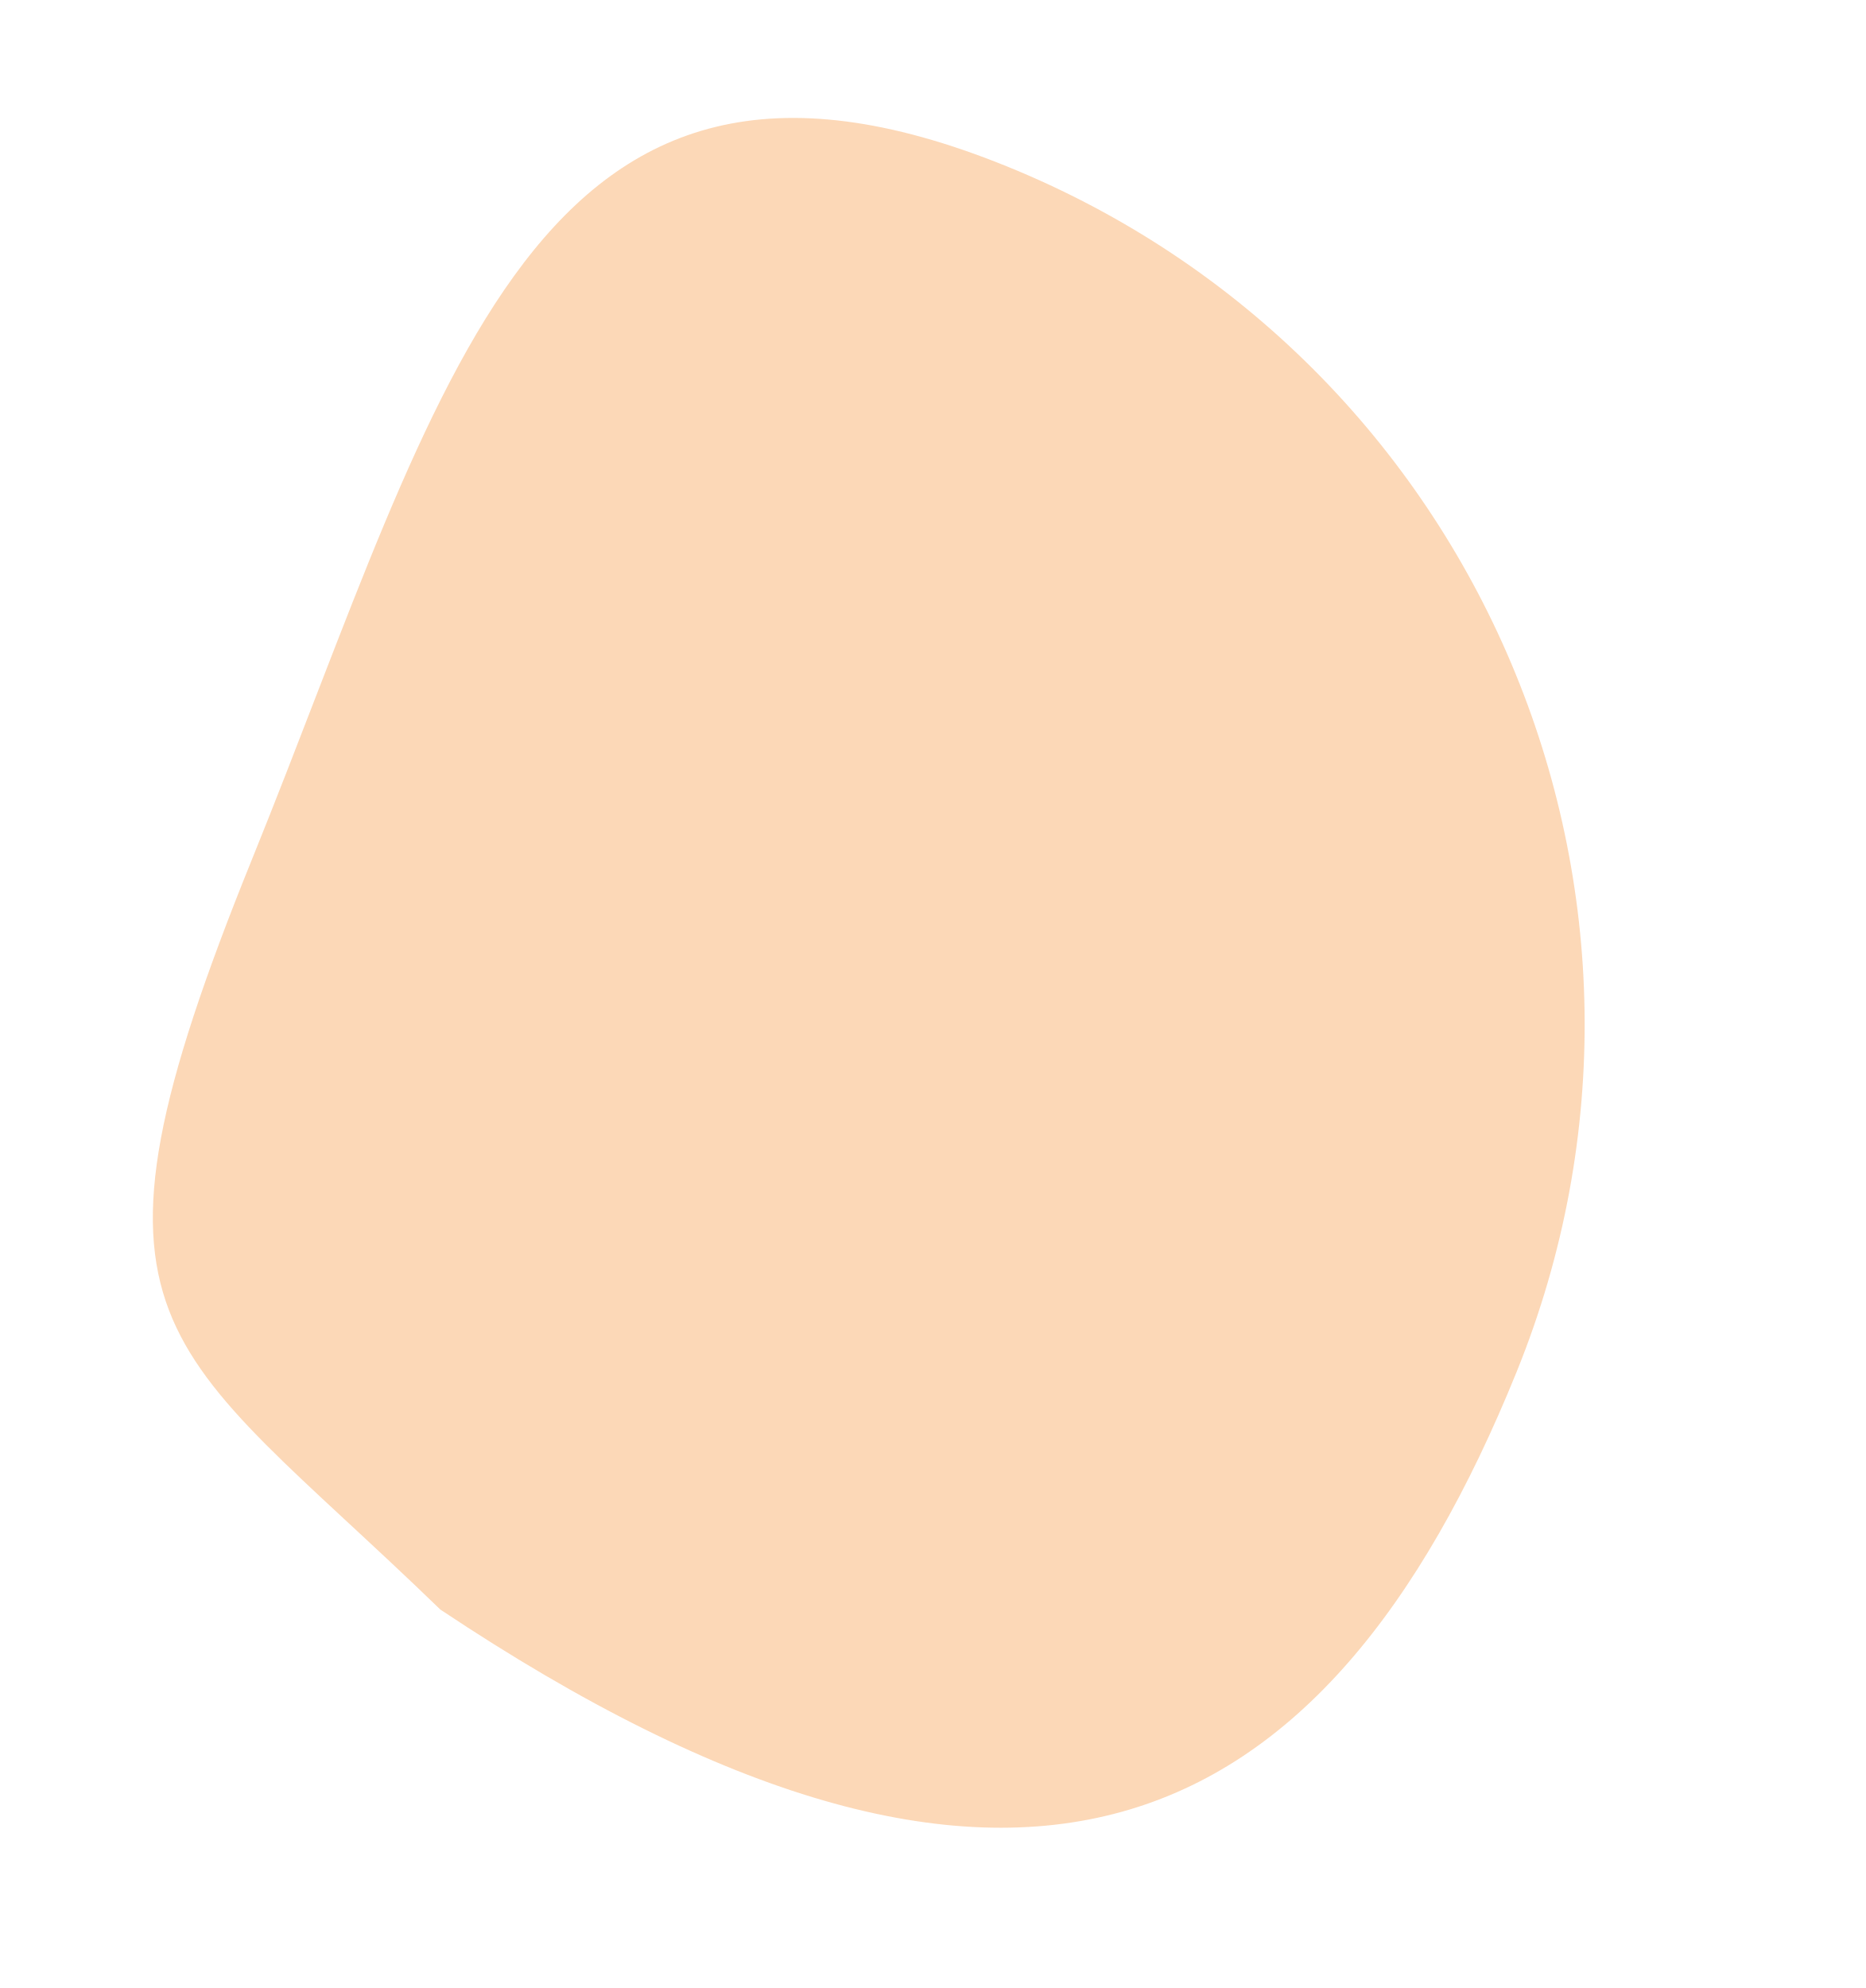
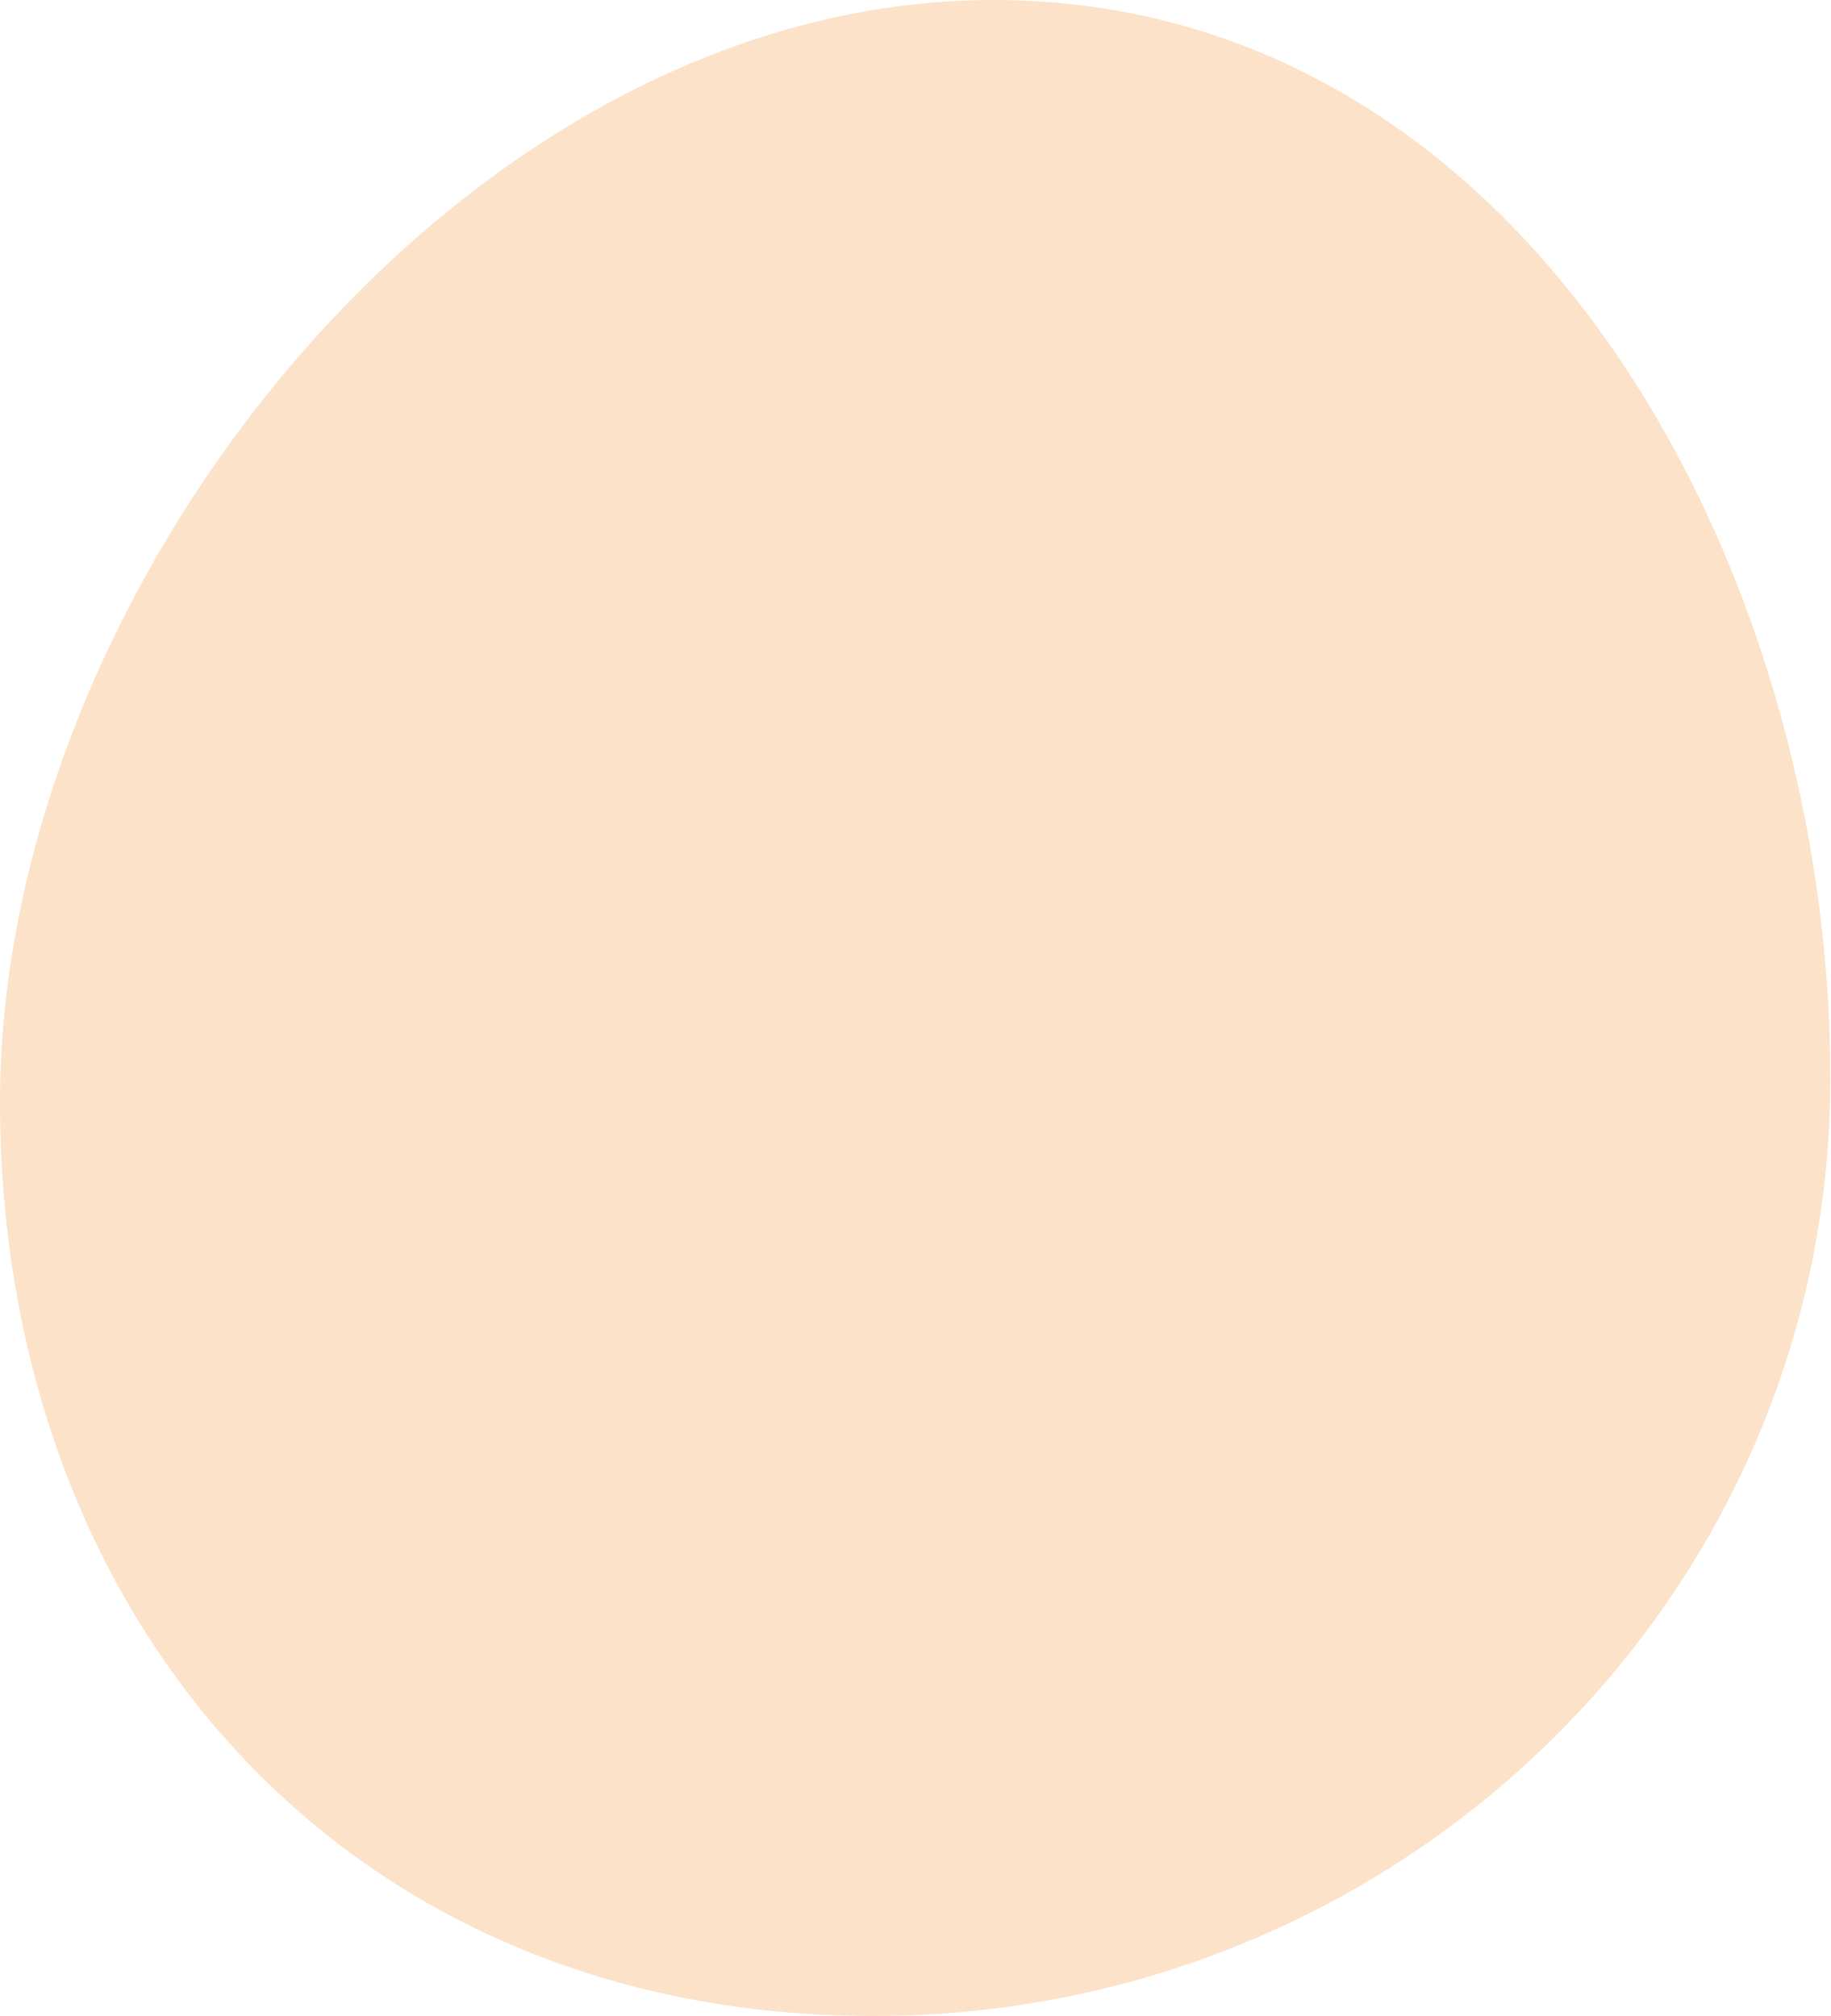
- <svg xmlns="http://www.w3.org/2000/svg" width="597" height="636" viewBox="0 0 597 636" fill="none">
-   <path d="M80.645 274.877C142.076 123.299 170.487 -8.248 322.066 53.182C473.644 114.612 546.724 287.29 485.294 438.868C423.864 590.447 324.417 637.342 140.895 514.925C51.046 427.863 19.215 426.456 80.645 274.877Z" fill="#F99F4D" fill-opacity="0.4" />
+ <svg xmlns="http://www.w3.org/2000/svg" width="521" height="574" viewBox="0 0 521 574" fill="none">
+   <path opacity="0.3" d="M521 307.082C521 454.497 399.025 574 248.561 574C98.097 574 0 461.106 0 313.692C0 166.277 132.282 0 282.746 0C433.209 0 521 159.668 521 307.082Z" fill="#F99F4D" />
</svg>
